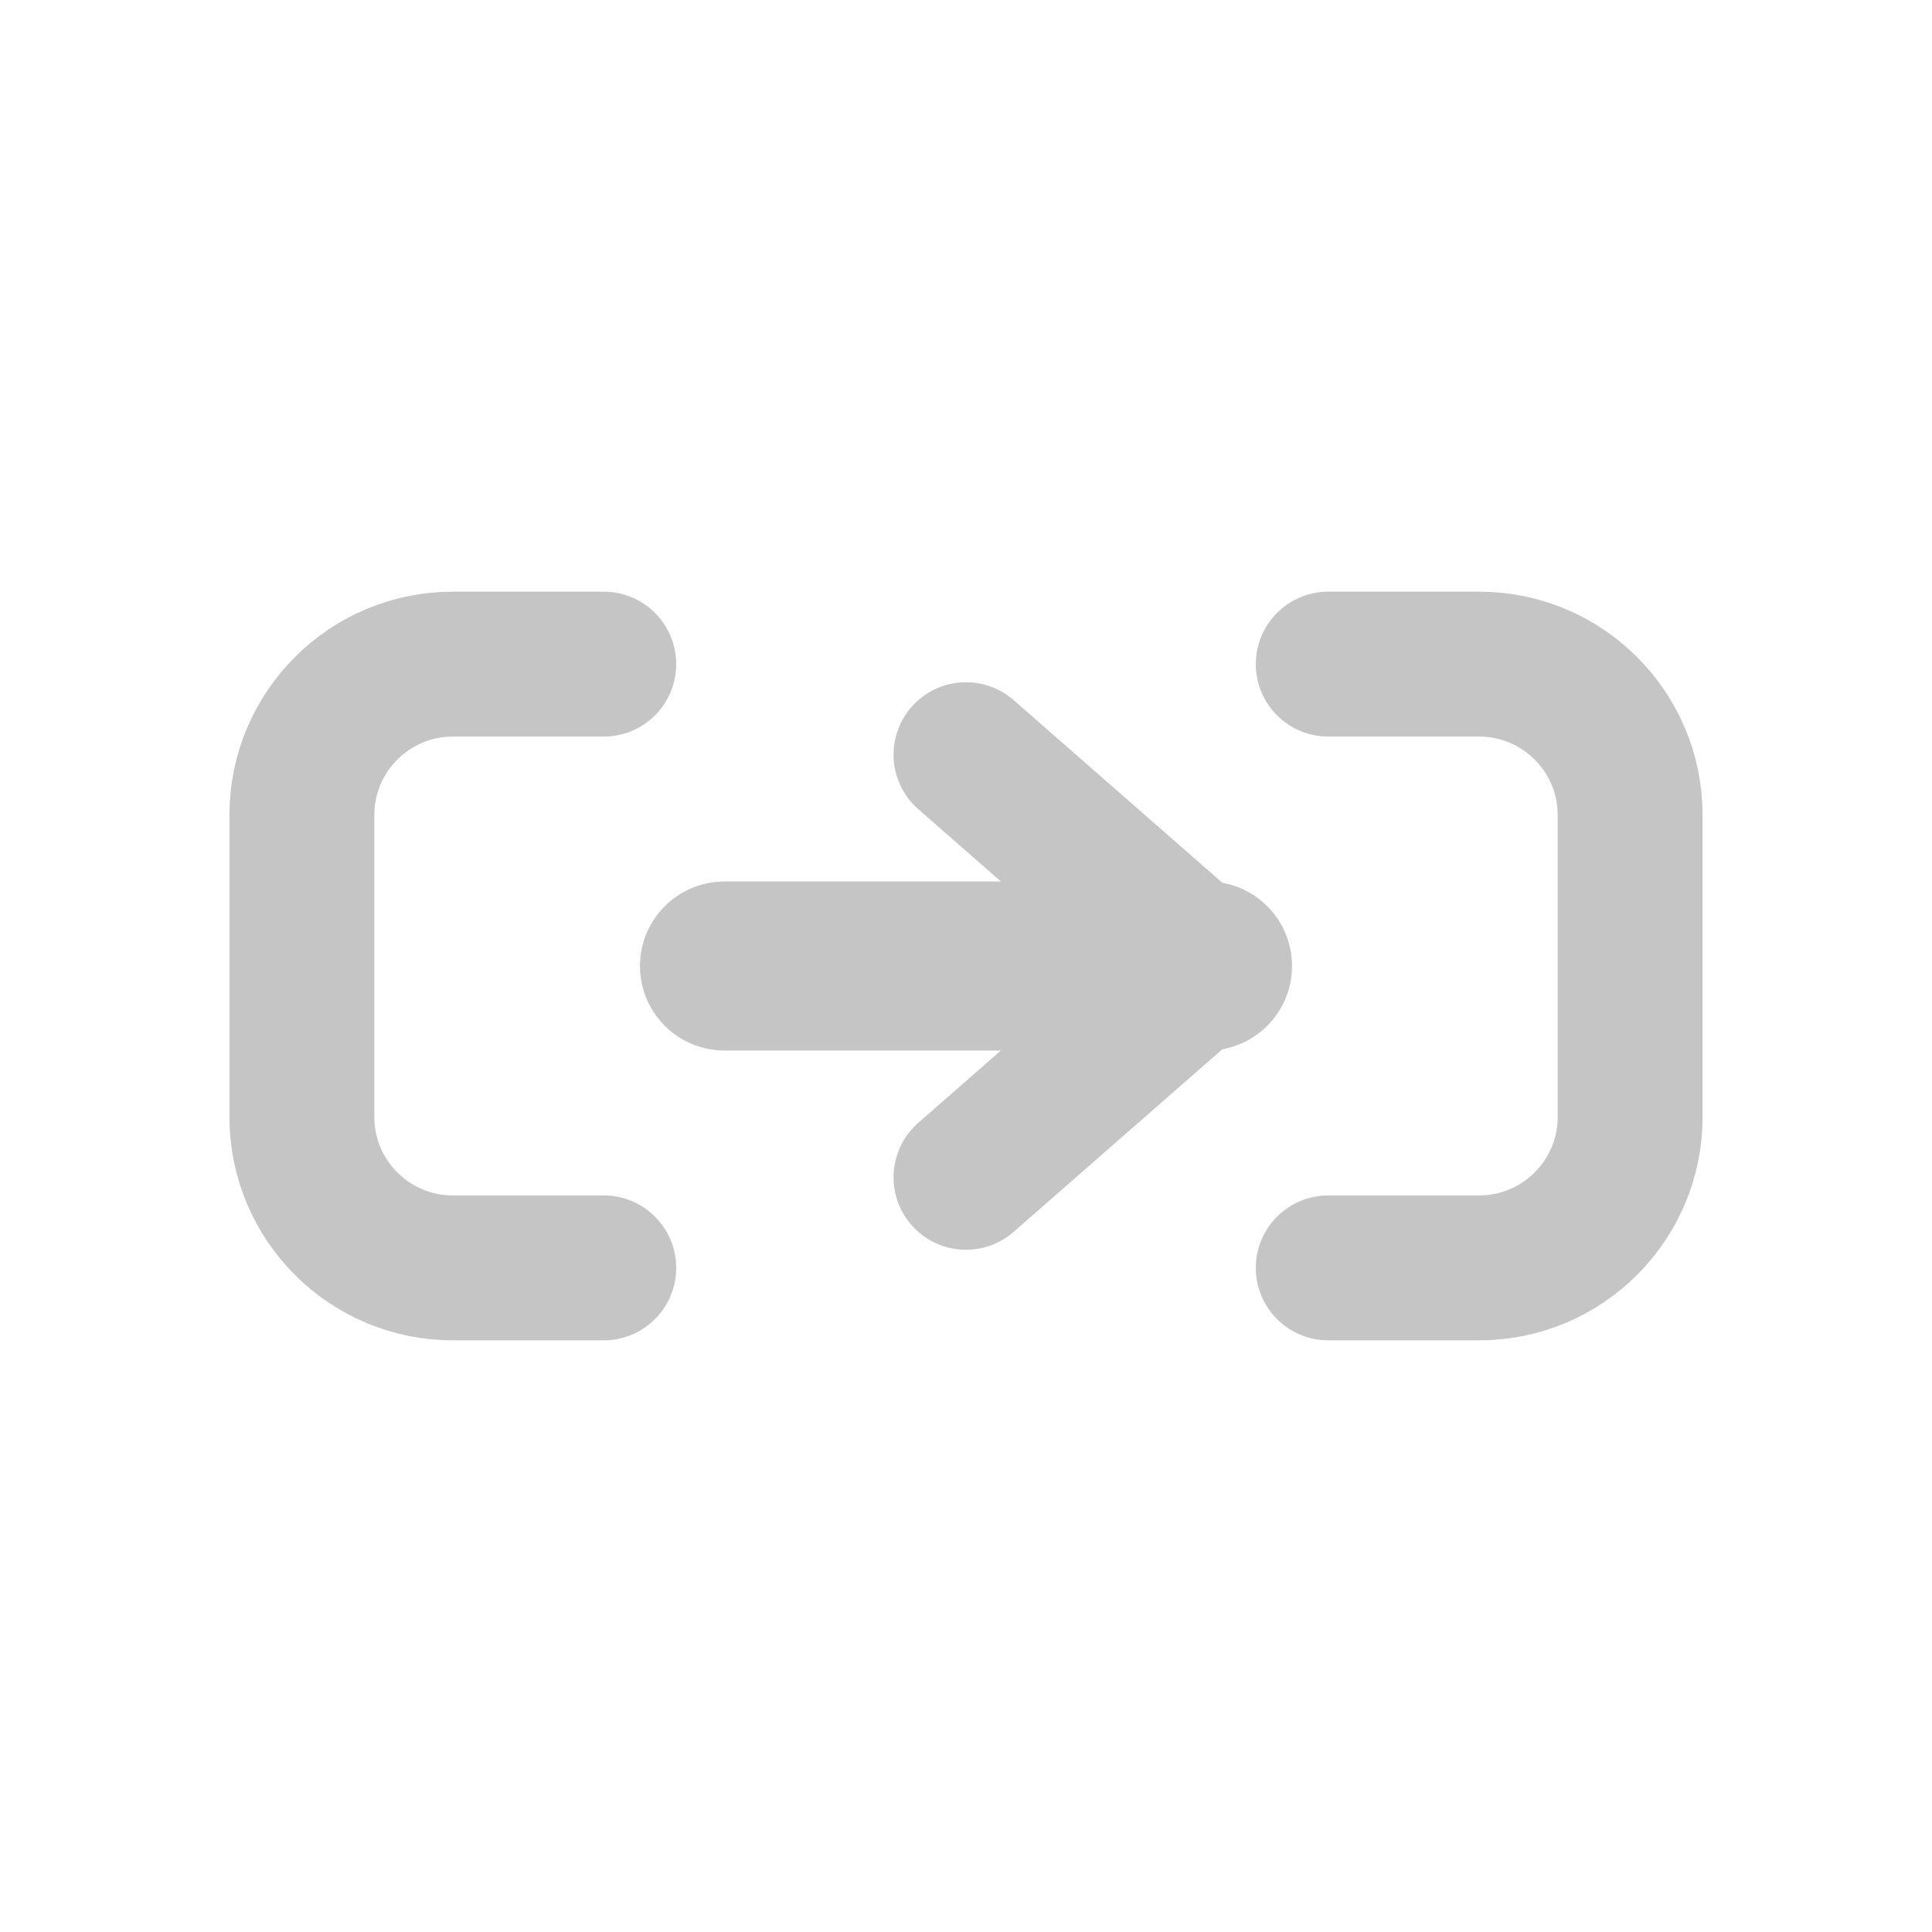
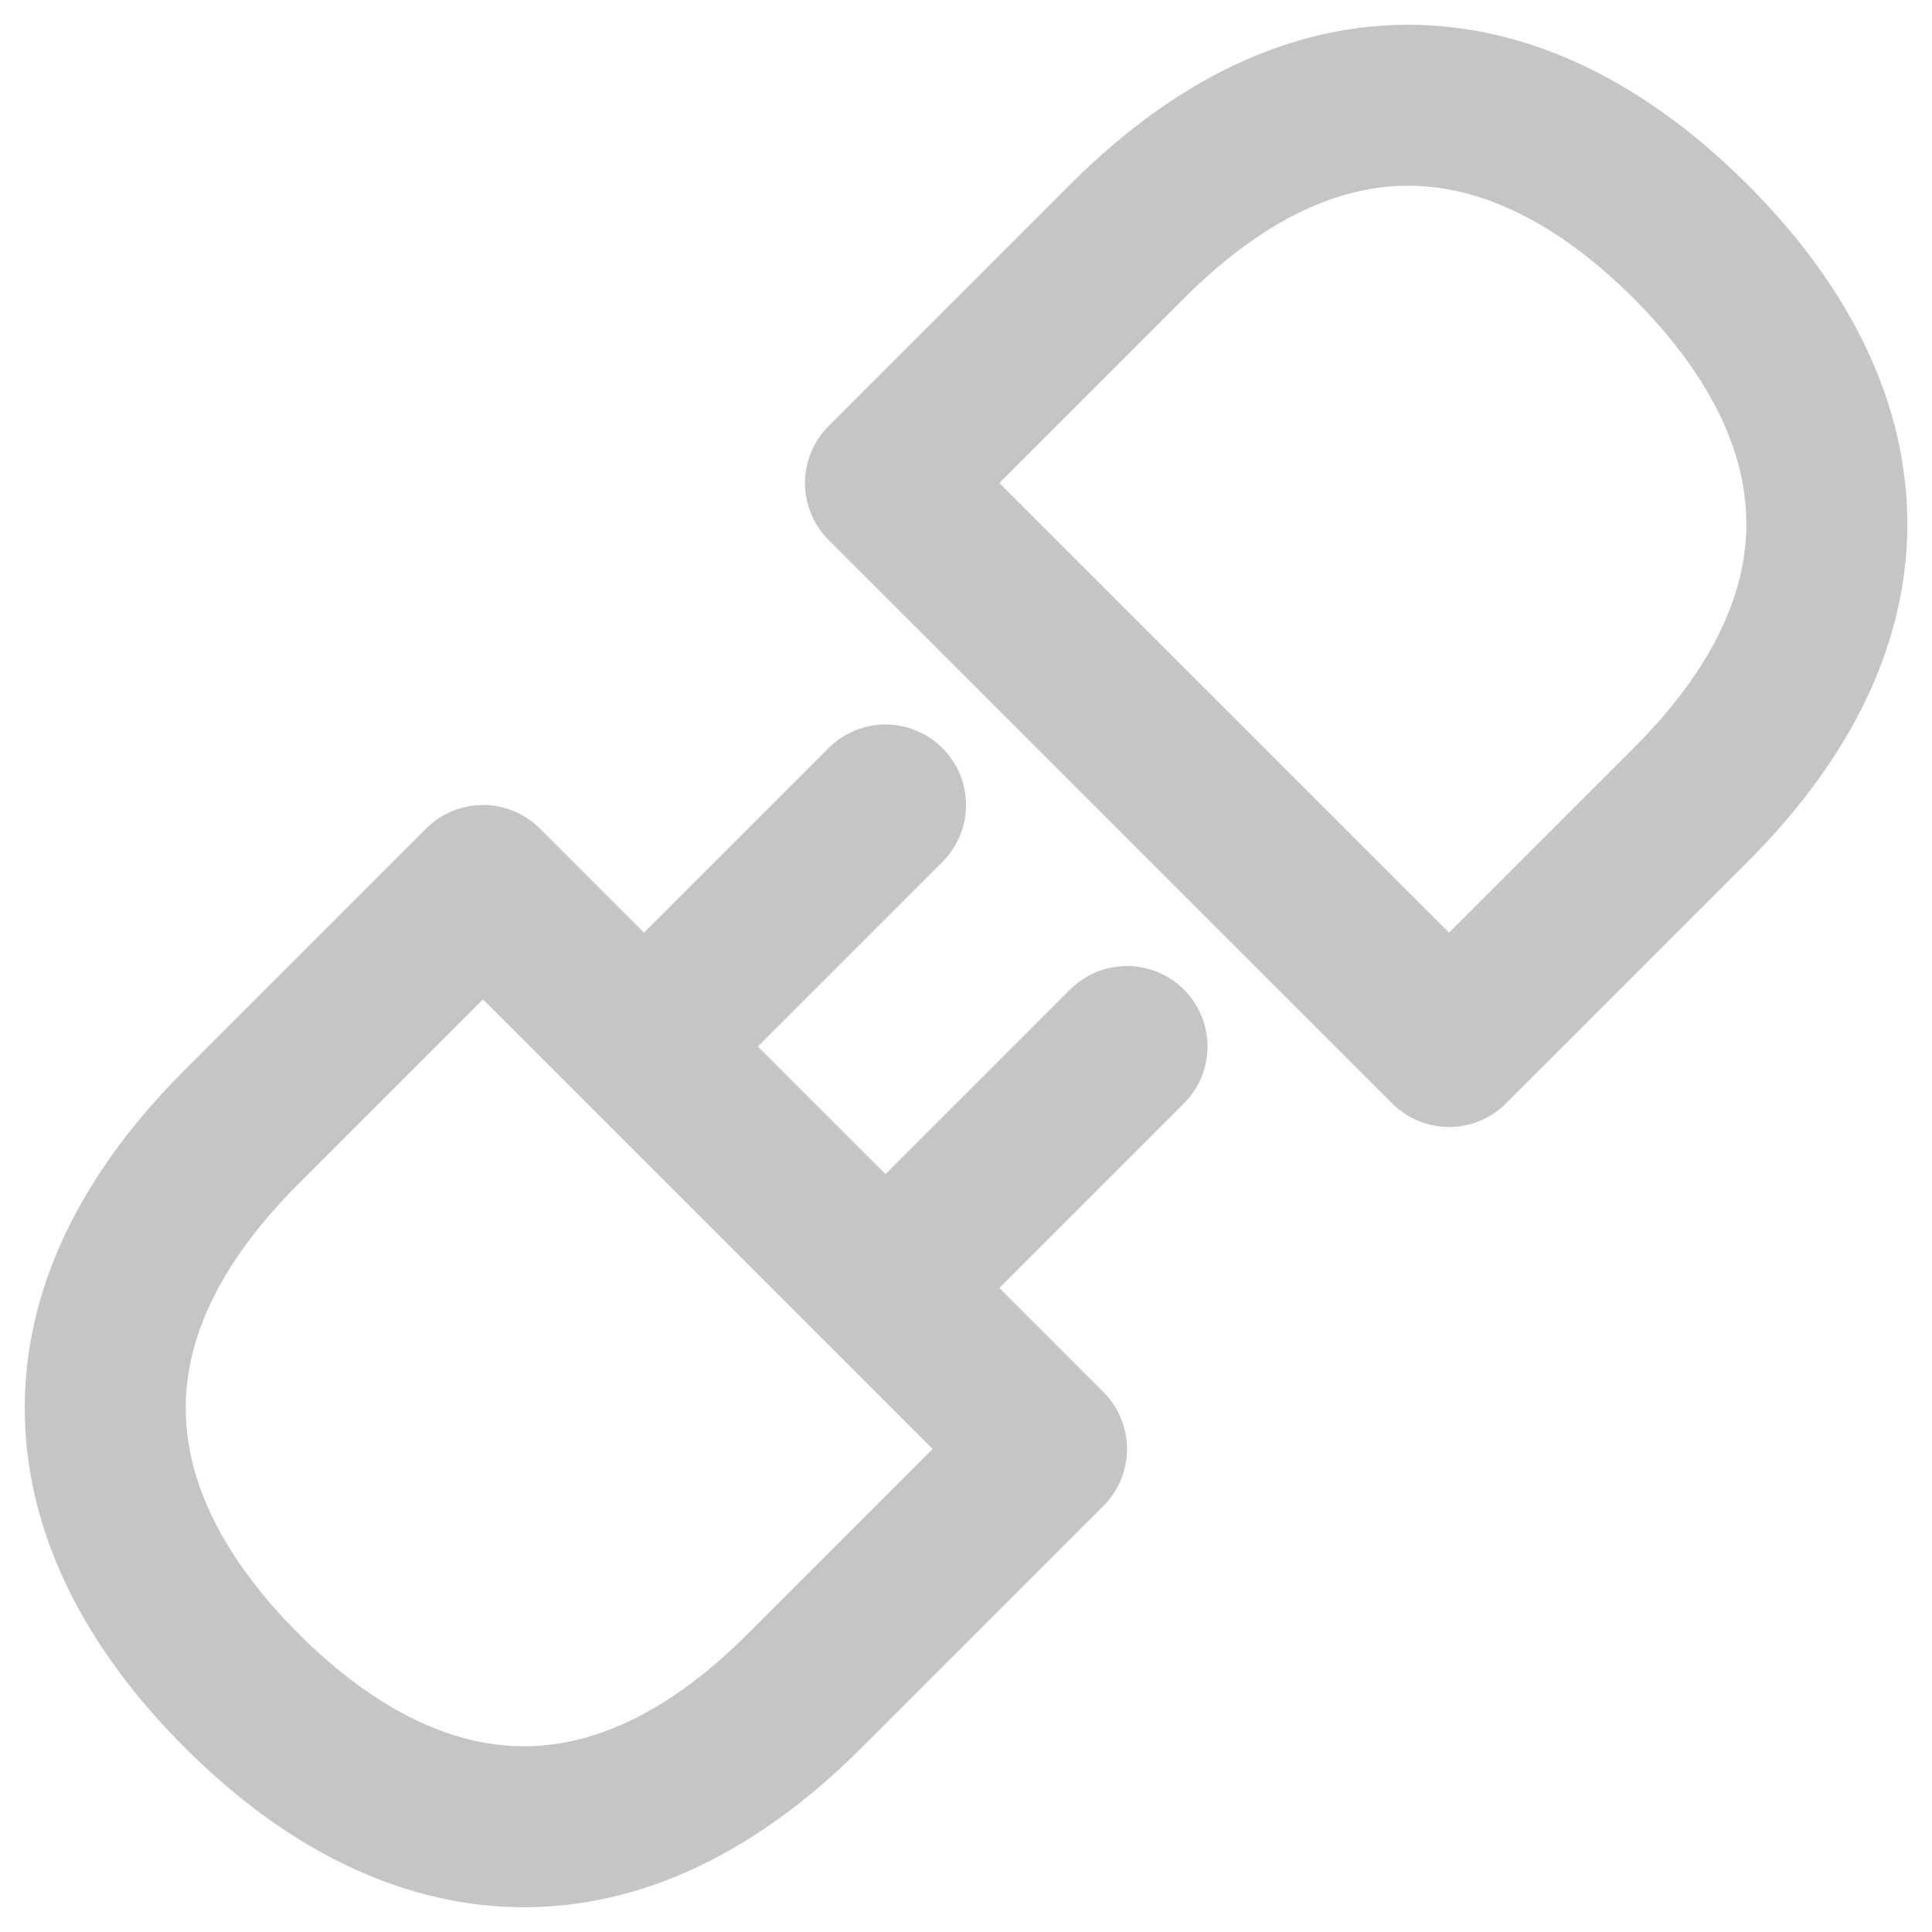
- <svg xmlns="http://www.w3.org/2000/svg" width="16" height="16" viewBox="0 0 16 16" fill="none">
-   <path d="M5 5.5H3.75C3.06 5.5 2.5 6.06 2.5 6.75V9.25C2.5 9.94 3.06 10.5 3.75 10.5H5" stroke="#C5C5C5" stroke-width="1.2" stroke-linecap="round" />
-   <path d="M11 5.5H12.25C12.94 5.5 13.5 6.06 13.5 6.75V9.25C13.5 9.94 12.94 10.5 12.25 10.5H11" stroke="#C5C5C5" stroke-width="1.2" stroke-linecap="round" />
-   <path d="M6 8H10" stroke="#C5C5C5" stroke-width="1.4" stroke-linecap="round" />
-   <path d="M8 6.25L10 8L8 9.75" stroke="#C5C5C5" stroke-width="1.2" stroke-linecap="round" stroke-linejoin="round" />
+ <svg xmlns="http://www.w3.org/2000/svg" width="16" height="16" viewBox="0 0 24 24" fill="none">
+   <path fill="none" stroke="#C5C5C5" stroke-width="2" stroke-linecap="round" stroke-linejoin="round" d="M10 21C7.5 23.5 5 23 3 21C1 19 0.5 16.5 3 14C5.5 11.5 6 11 6 11L13 18C13 18 12.5 18.5 10 21ZM14 3C16.5 0.5 19 1 21.001 3C23.002 5 23.5 7.5 21.001 10C18.502 12.5 18.001 13 18.001 13L11 6C11 6 11.501 5.5 14 3ZM11 10L8.5 12.5M14 13L11.5 15.5" />
</svg>
